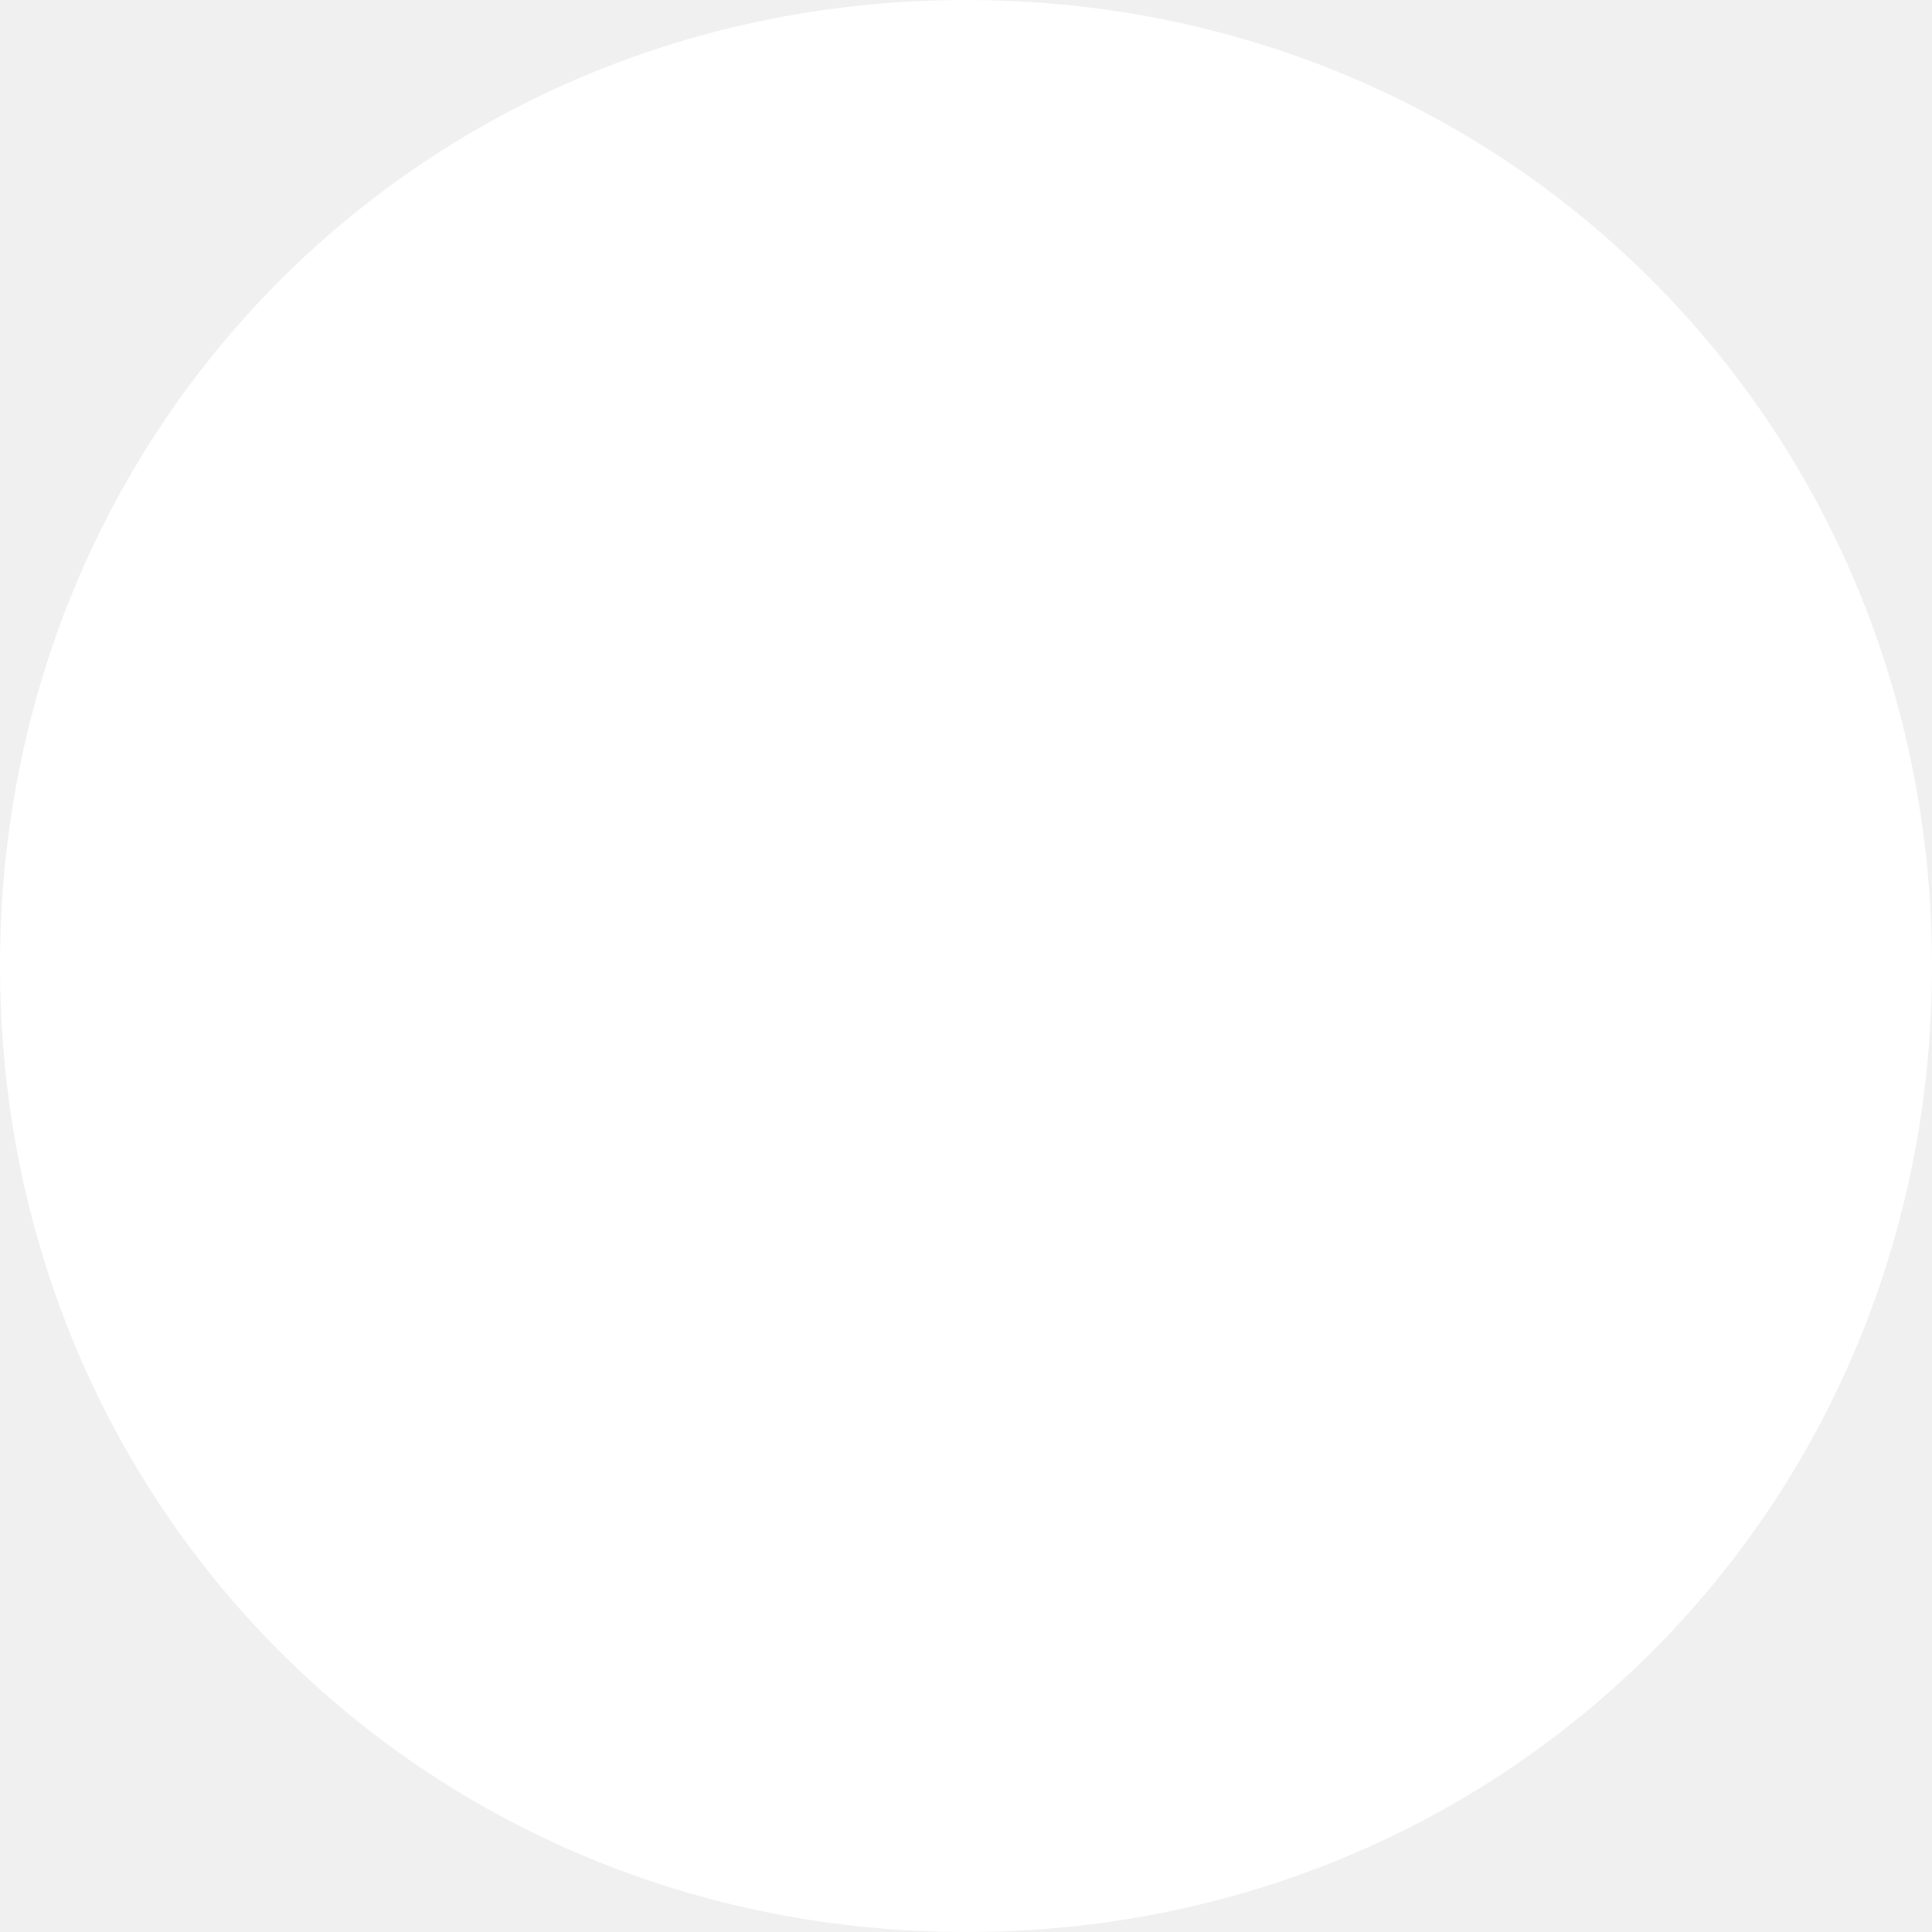
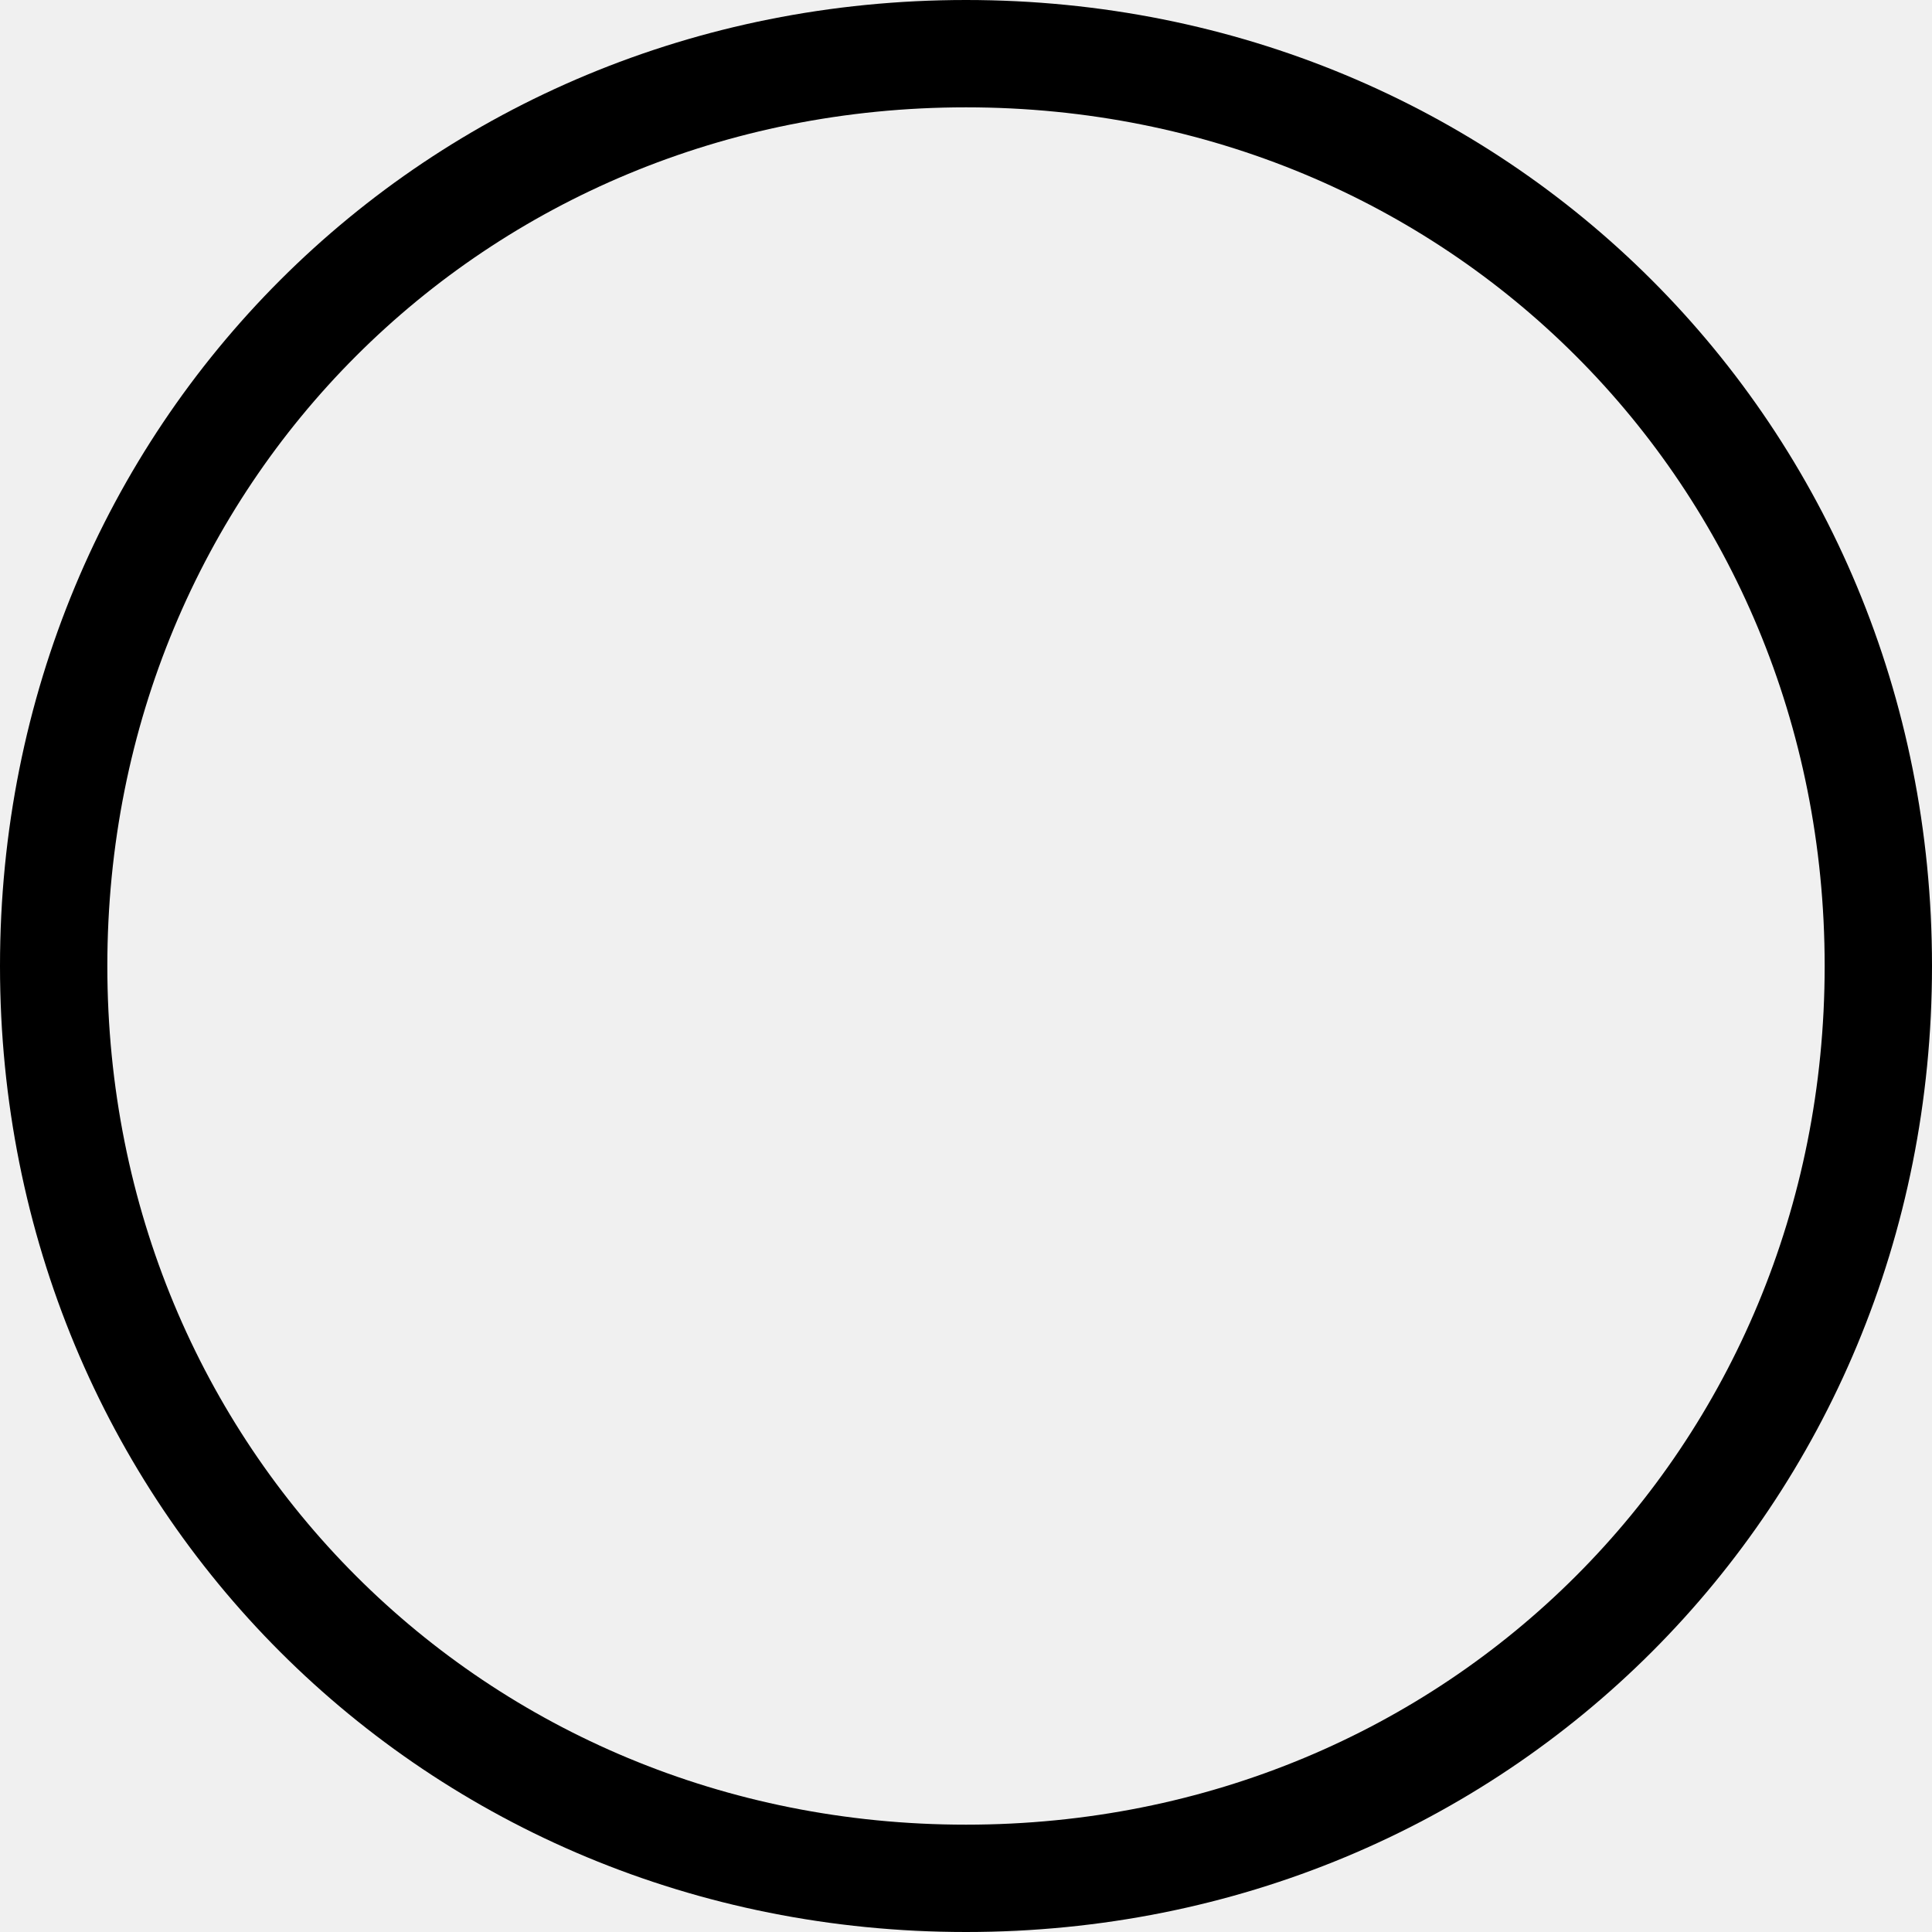
- <svg xmlns="http://www.w3.org/2000/svg" version="1.1" width="8px" height="8px">
+ <svg xmlns="http://www.w3.org/2000/svg" version="1.1" width="36px" height="36px">
  <defs>
    <pattern id="BGPattern" patternUnits="userSpaceOnUse" alignment="0 0" imageRepeat="None" />
-     <mask fill="white" id="Clip228">
-       <path d="M 0 4  C 0 1.76  1.76 0  4 0  C 6.24 0  8 1.76  8 4  C 8 6.24  6.24 8  4 8  C 1.76 8  0 6.24  0 4  Z " fill-rule="evenodd" />
+     <mask fill="white" id="Clip20">
+       <path d="M 0 18  C 0 7.92  7.92 0  18 0  C 28.08 0  36 7.92  36 18  C 36 28.08  28.08 36  18 36  C 7.92 36  0 28.08  0 18  Z " fill-rule="evenodd" />
    </mask>
  </defs>
-   <g transform="matrix(1 0 0 1 -671 -165 )">
-     <path d="M 0 4  C 0 1.76  1.76 0  4 0  C 6.24 0  8 1.76  8 4  C 8 6.24  6.24 8  4 8  C 1.76 8  0 6.24  0 4  Z " fill-rule="nonzero" fill="rgba(255, 255, 255, 1)" stroke="none" transform="matrix(1 0 0 1 671 165 )" class="fill" />
-     <path d="M 0 4  C 0 1.76  1.76 0  4 0  C 6.24 0  8 1.76  8 4  C 8 6.24  6.24 8  4 8  C 1.76 8  0 6.24  0 4  Z " stroke-width="0" stroke-dasharray="0" stroke="rgba(121, 121, 121, 1)" fill="none" transform="matrix(1 0 0 1 671 165 )" class="stroke" mask="url(#Clip228)" />
+   <g transform="matrix(1 0 0 1 -754 -149 )">
+     <path d="M 0 18  C 0 7.92  7.92 0  18 0  C 28.08 0  36 7.92  36 18  C 36 28.08  28.08 36  18 36  C 7.92 36  0 28.08  0 18  Z " fill-rule="nonzero" fill="rgba(255, 255, 255, 0)" stroke="none" transform="matrix(1 0 0 1 754 149 )" class="fill" />
+     <path d="M 0 18  C 0 7.92  7.92 0  18 0  C 28.08 0  36 7.92  36 18  C 36 28.08  28.08 36  18 36  C 7.92 36  0 28.08  0 18  Z " stroke-width="4" stroke-dasharray="0" stroke="rgba(0, 0, 0, 1)" fill="none" transform="matrix(1 0 0 1 754 149 )" class="stroke" mask="url(#Clip20)" />
  </g>
</svg>
